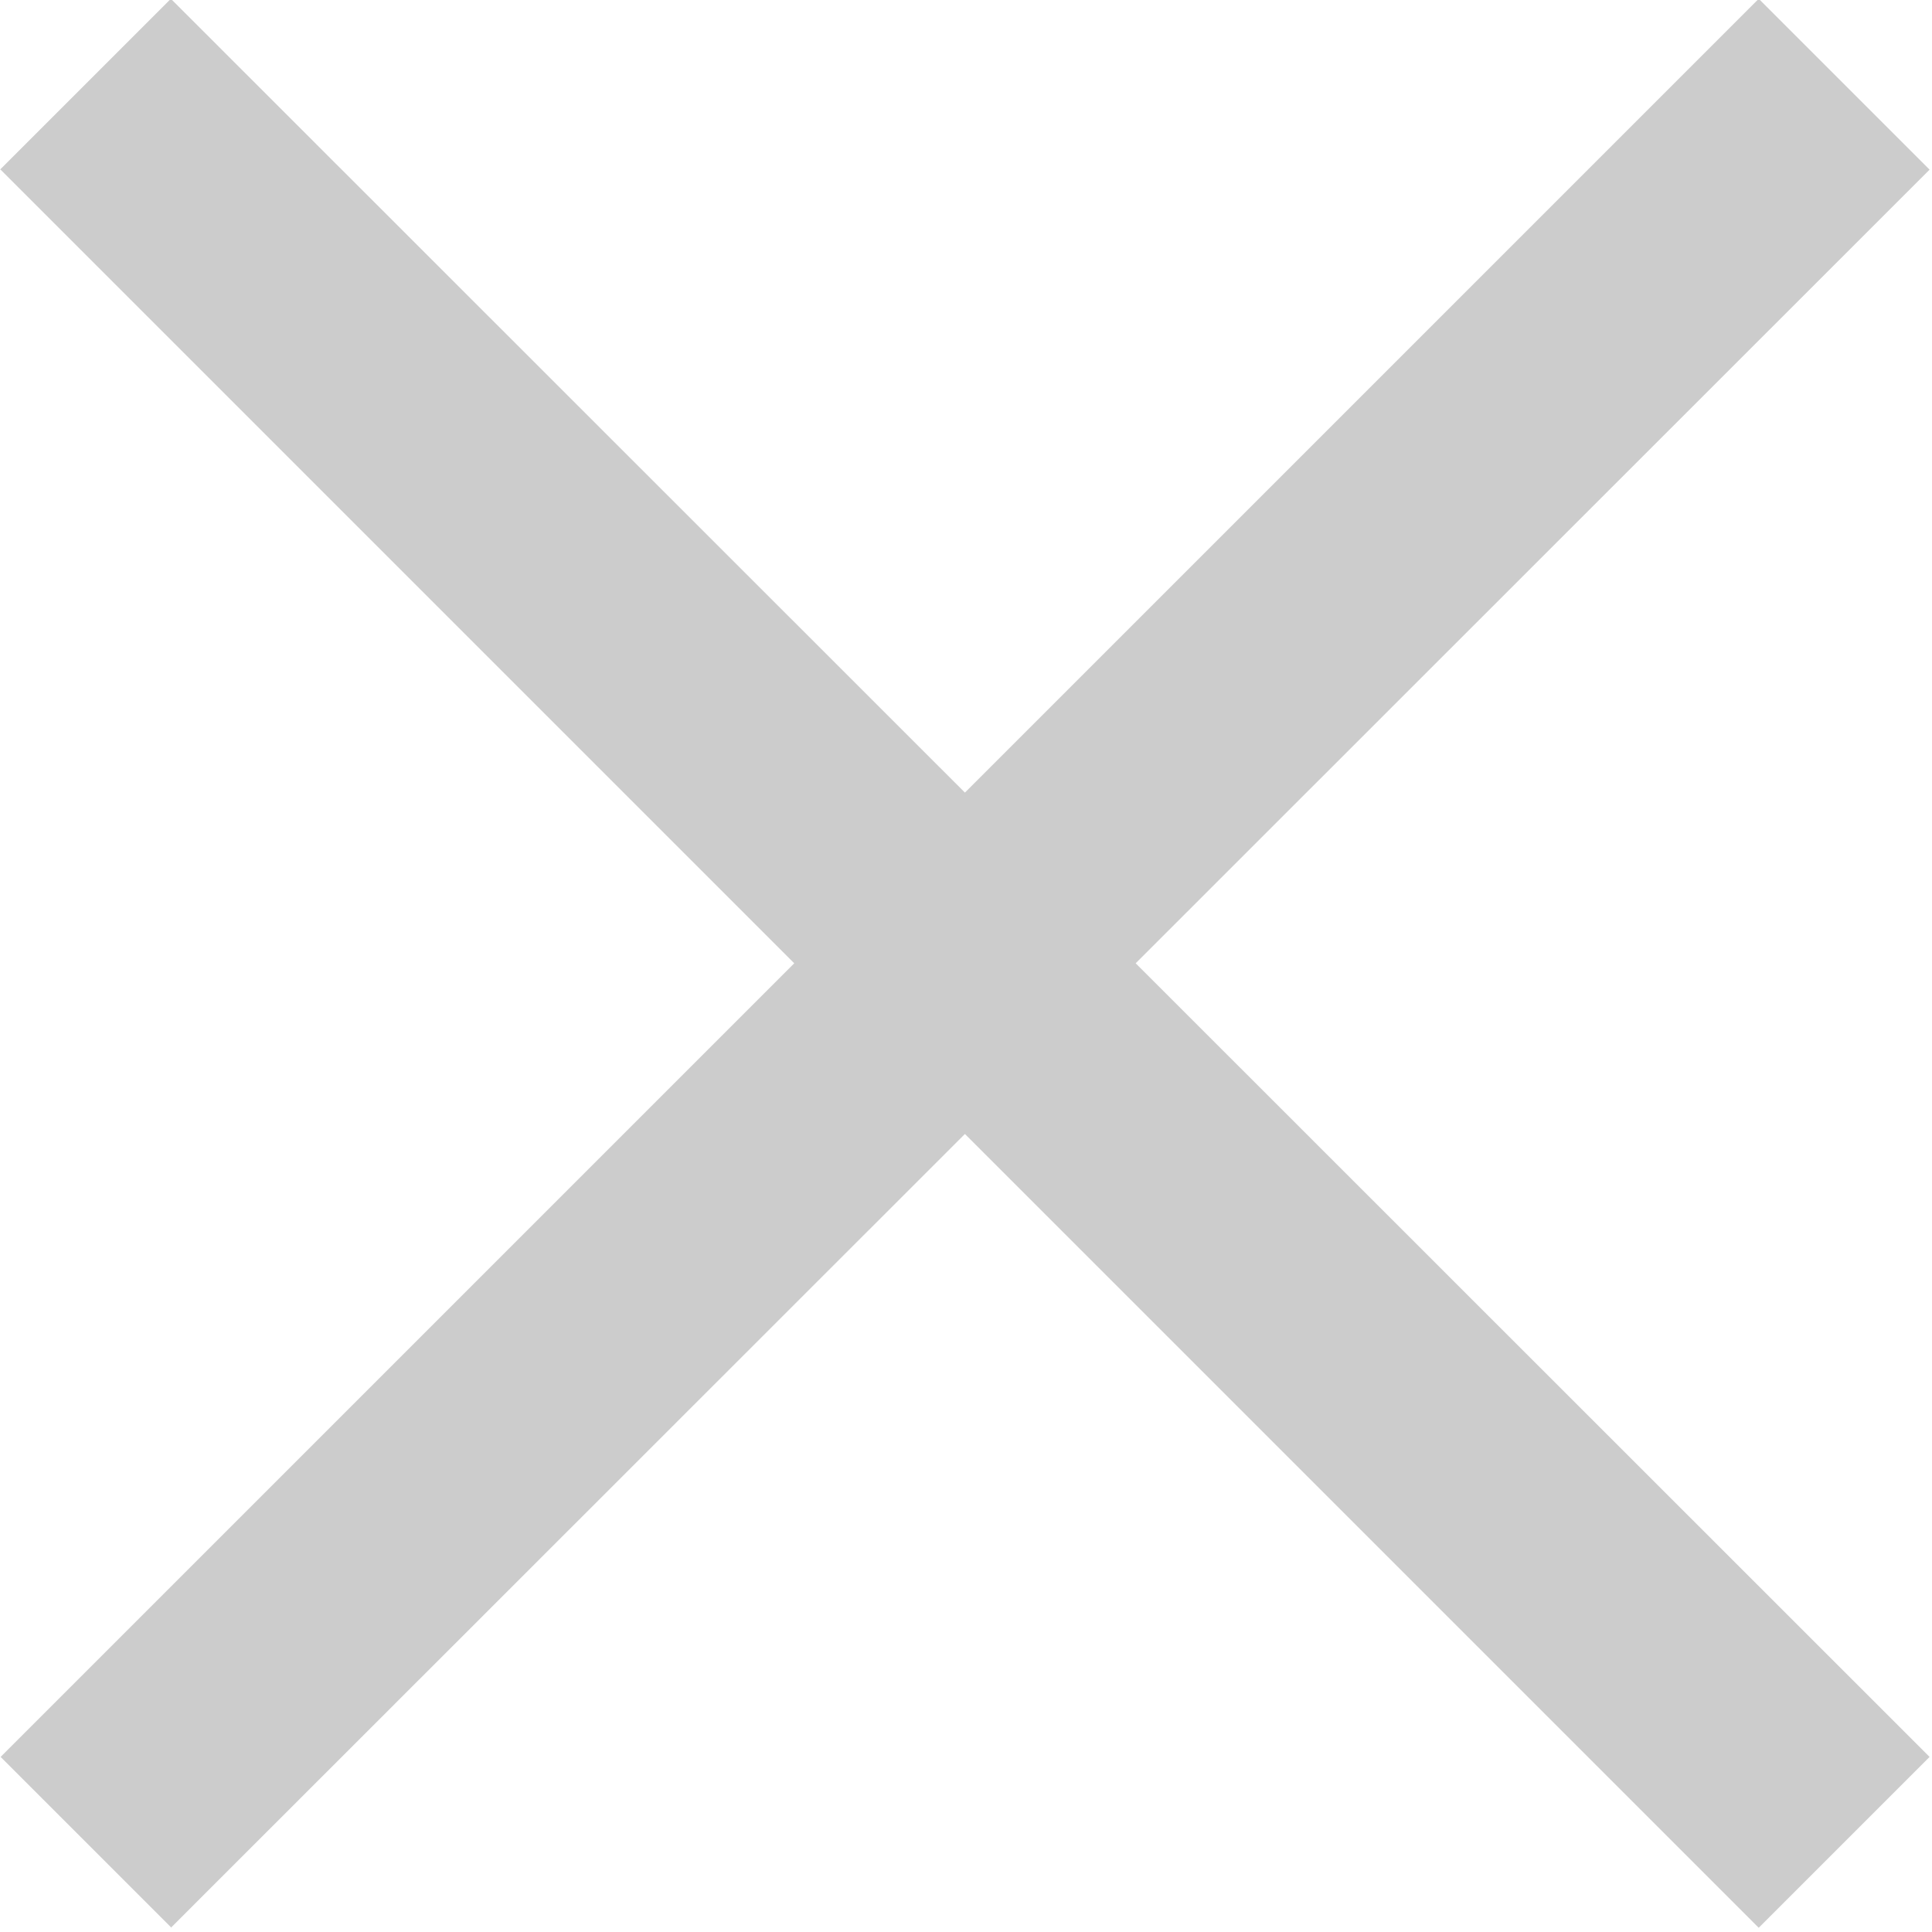
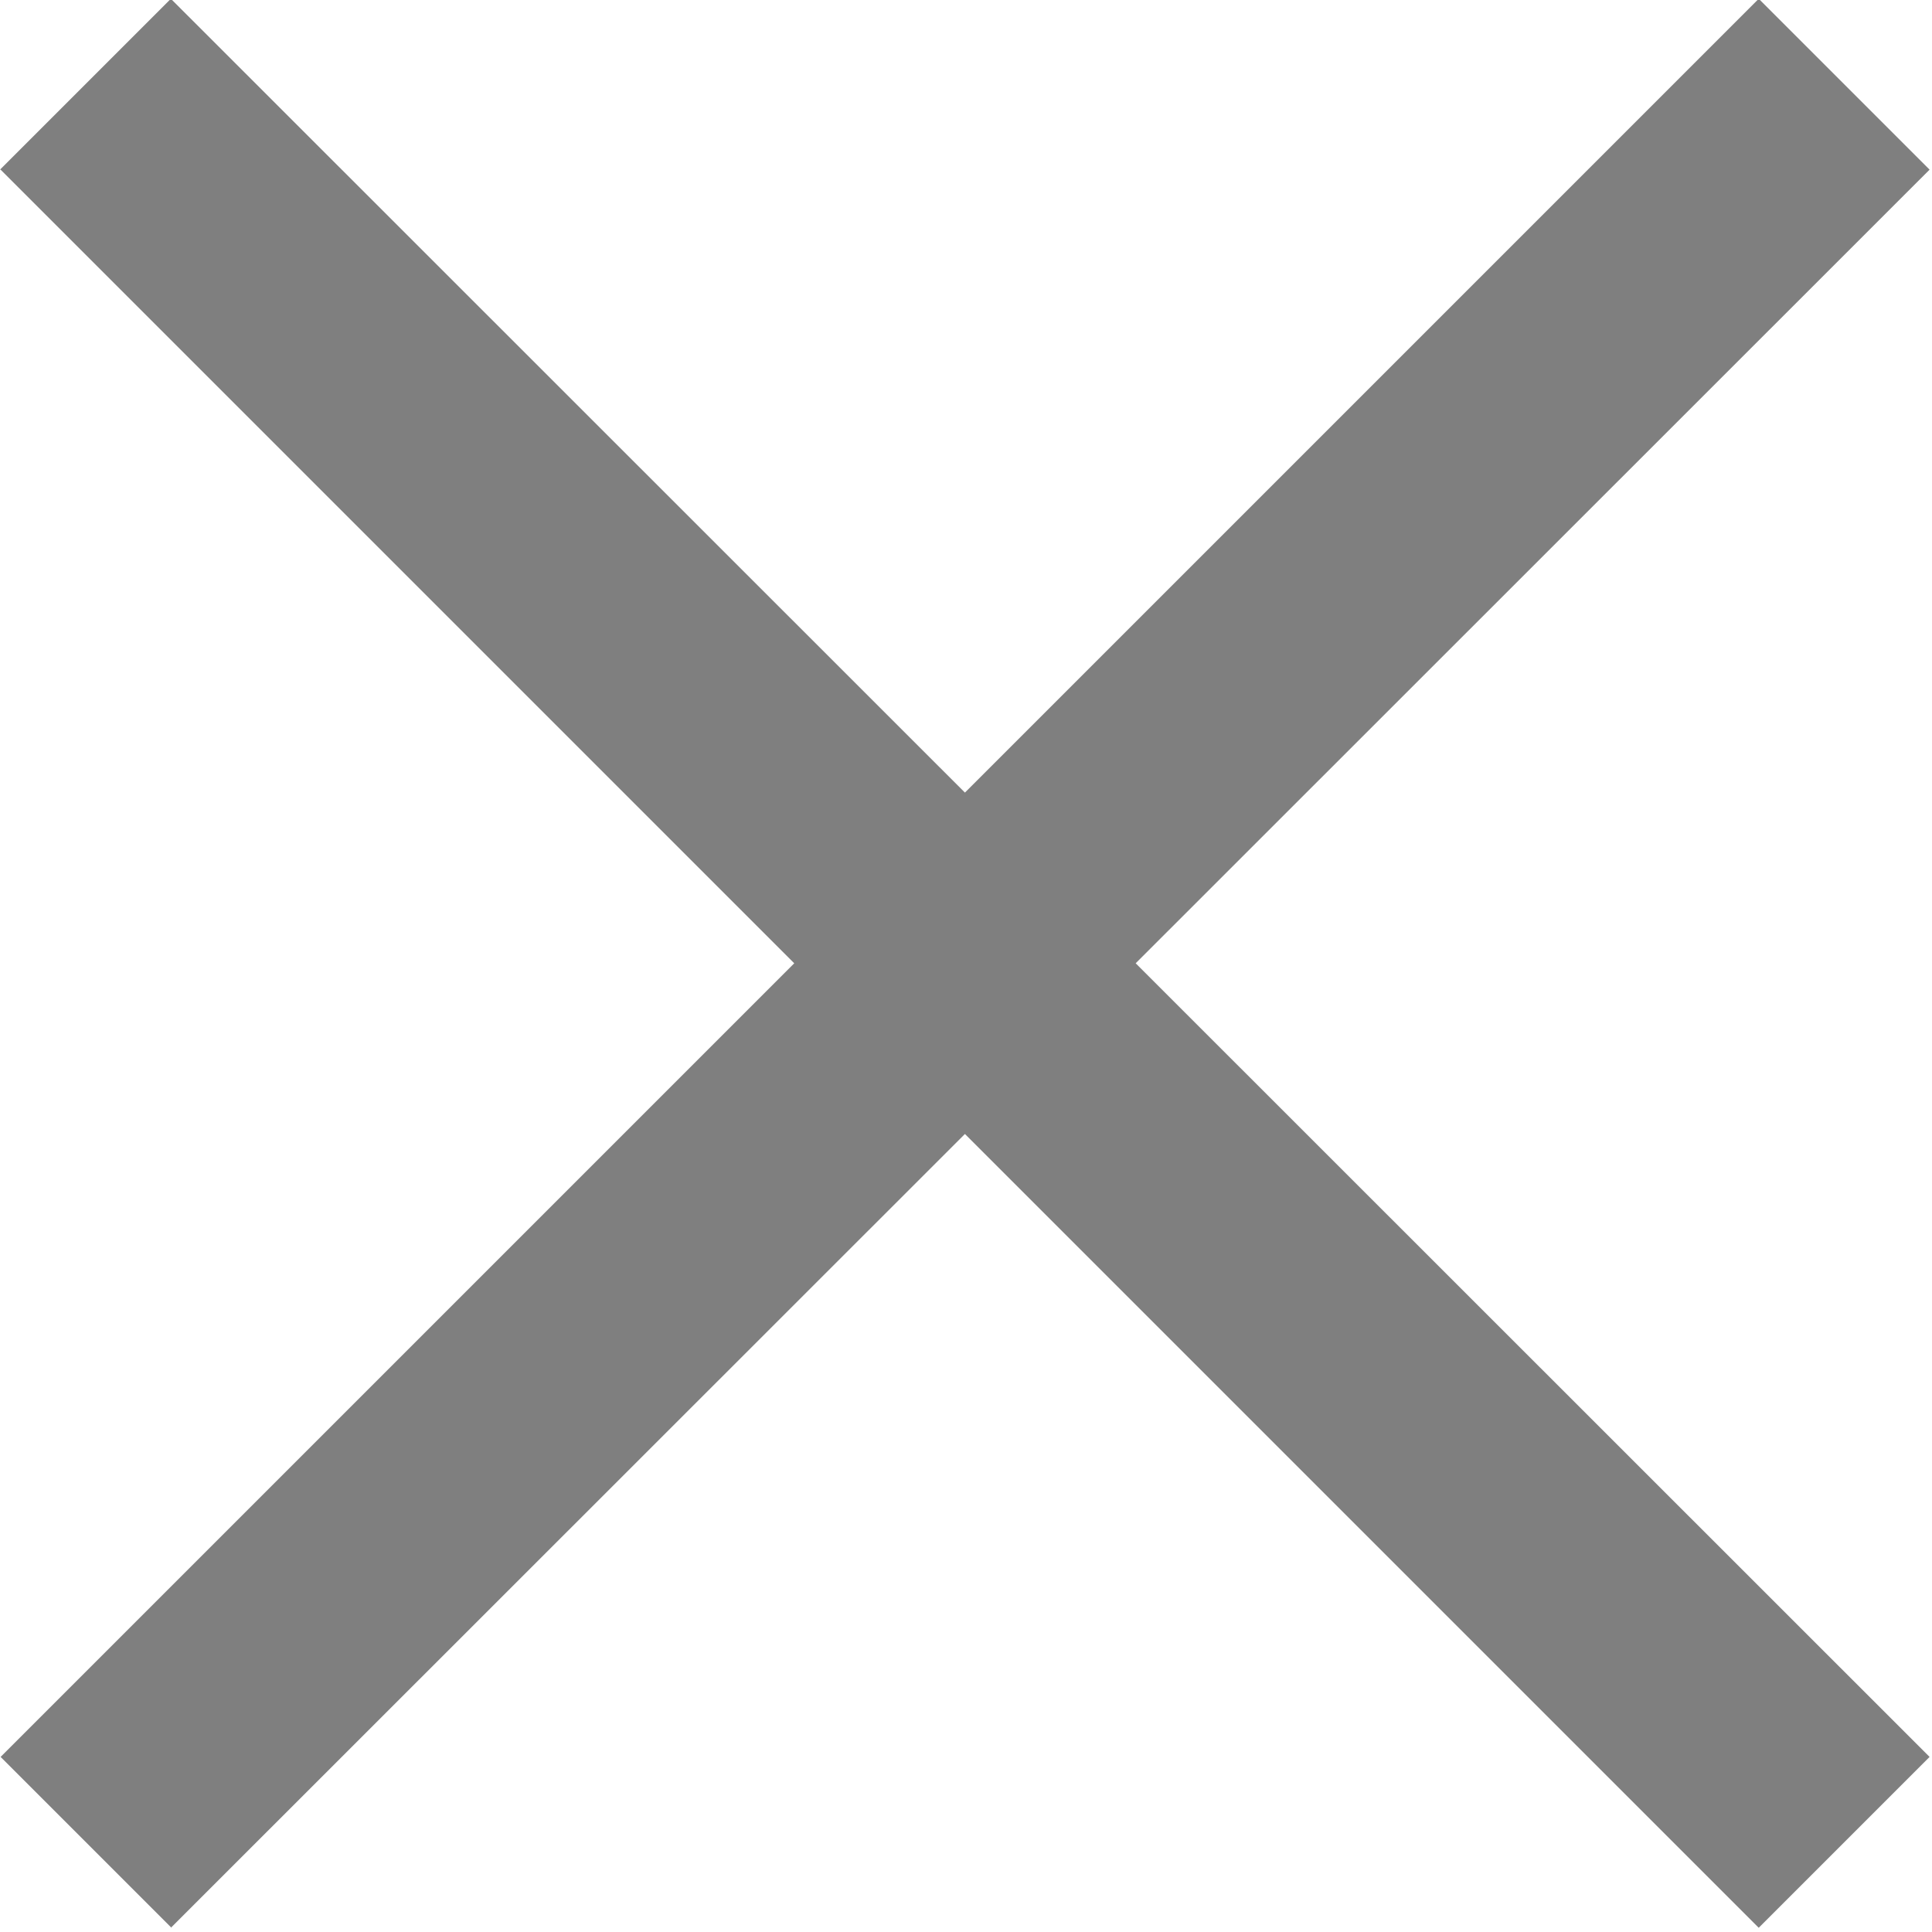
<svg xmlns="http://www.w3.org/2000/svg" version="1.2" baseProfile="tiny-ps" width="32" height="32">
  <g id="form111">
-     <path id="fig53" d="M0 2.81 2.83-.02 31.96 29.1l-2.83 2.83L.01 2.81zm2.84 29.12L.01 29.1 29.13-.02l2.83 2.83L2.83 31.93z" opacity=".5" fill="#9a9a9a" />
+     <path id="fig53" d="M0 2.81 2.83-.02 31.96 29.1l-2.83 2.83L.01 2.81zm2.84 29.12L.01 29.1 29.13-.02l2.83 2.83L2.83 31.93z" opacity=".5" />
  </g>
</svg>
